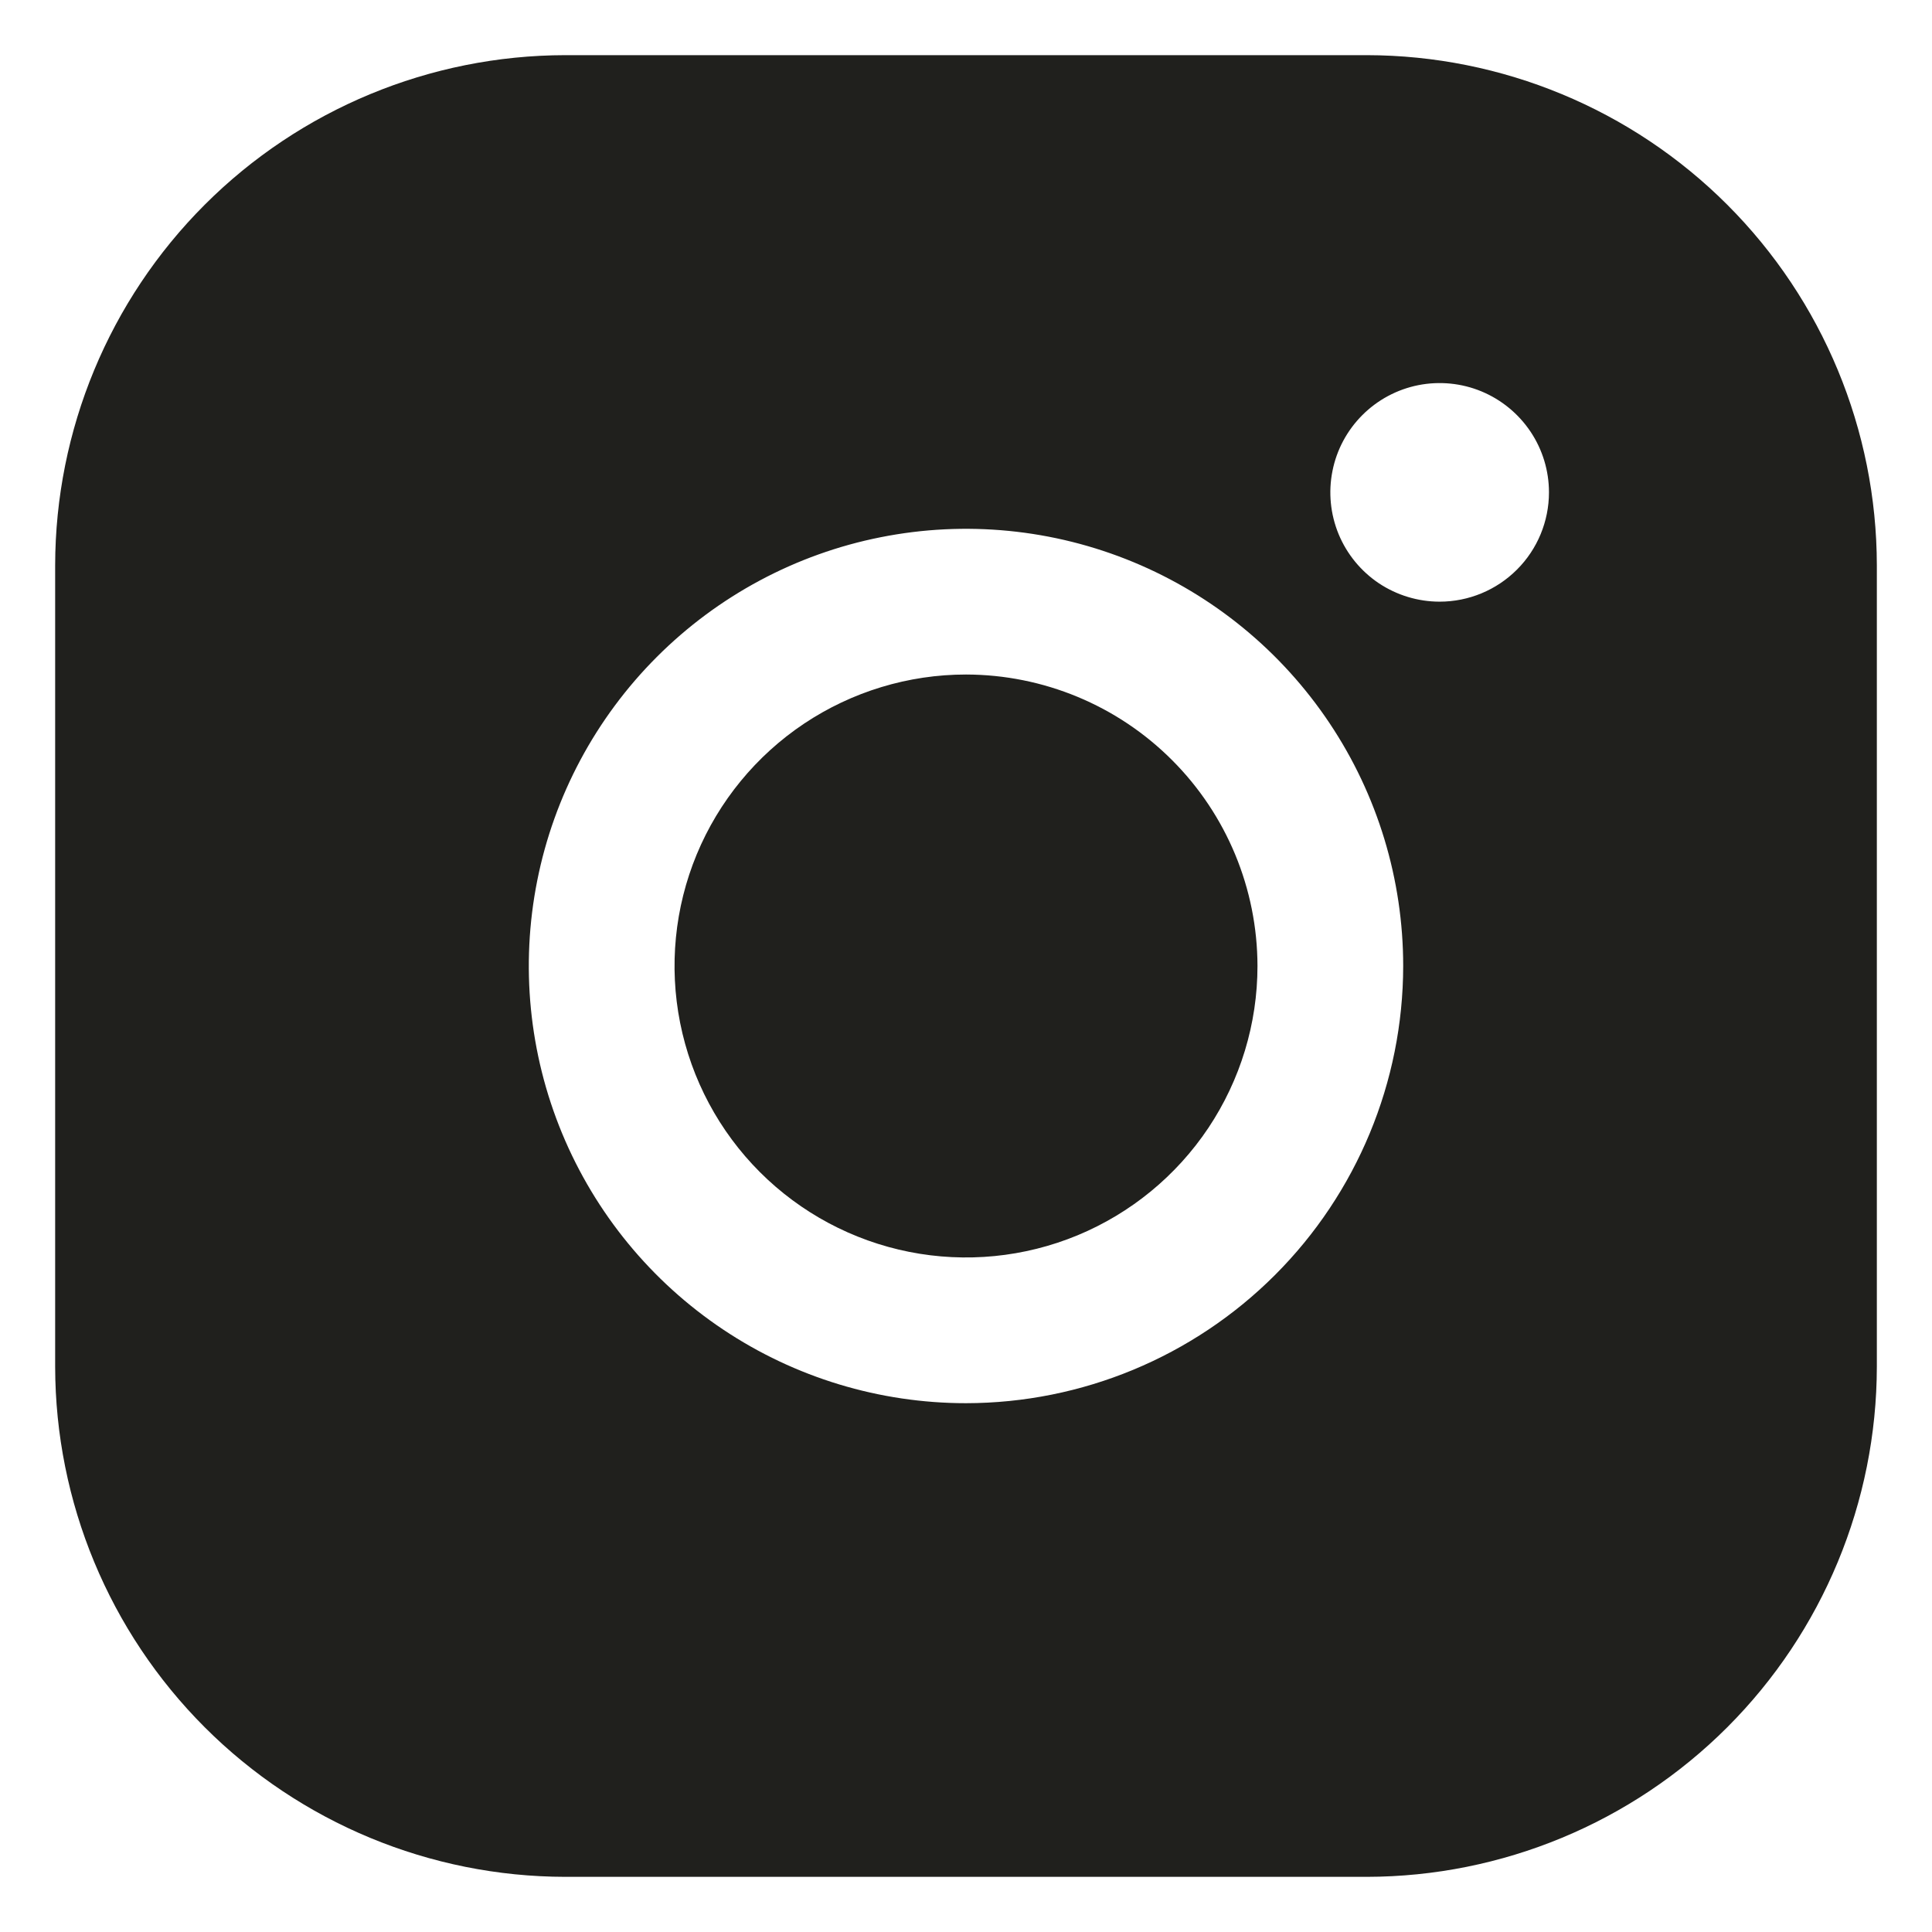
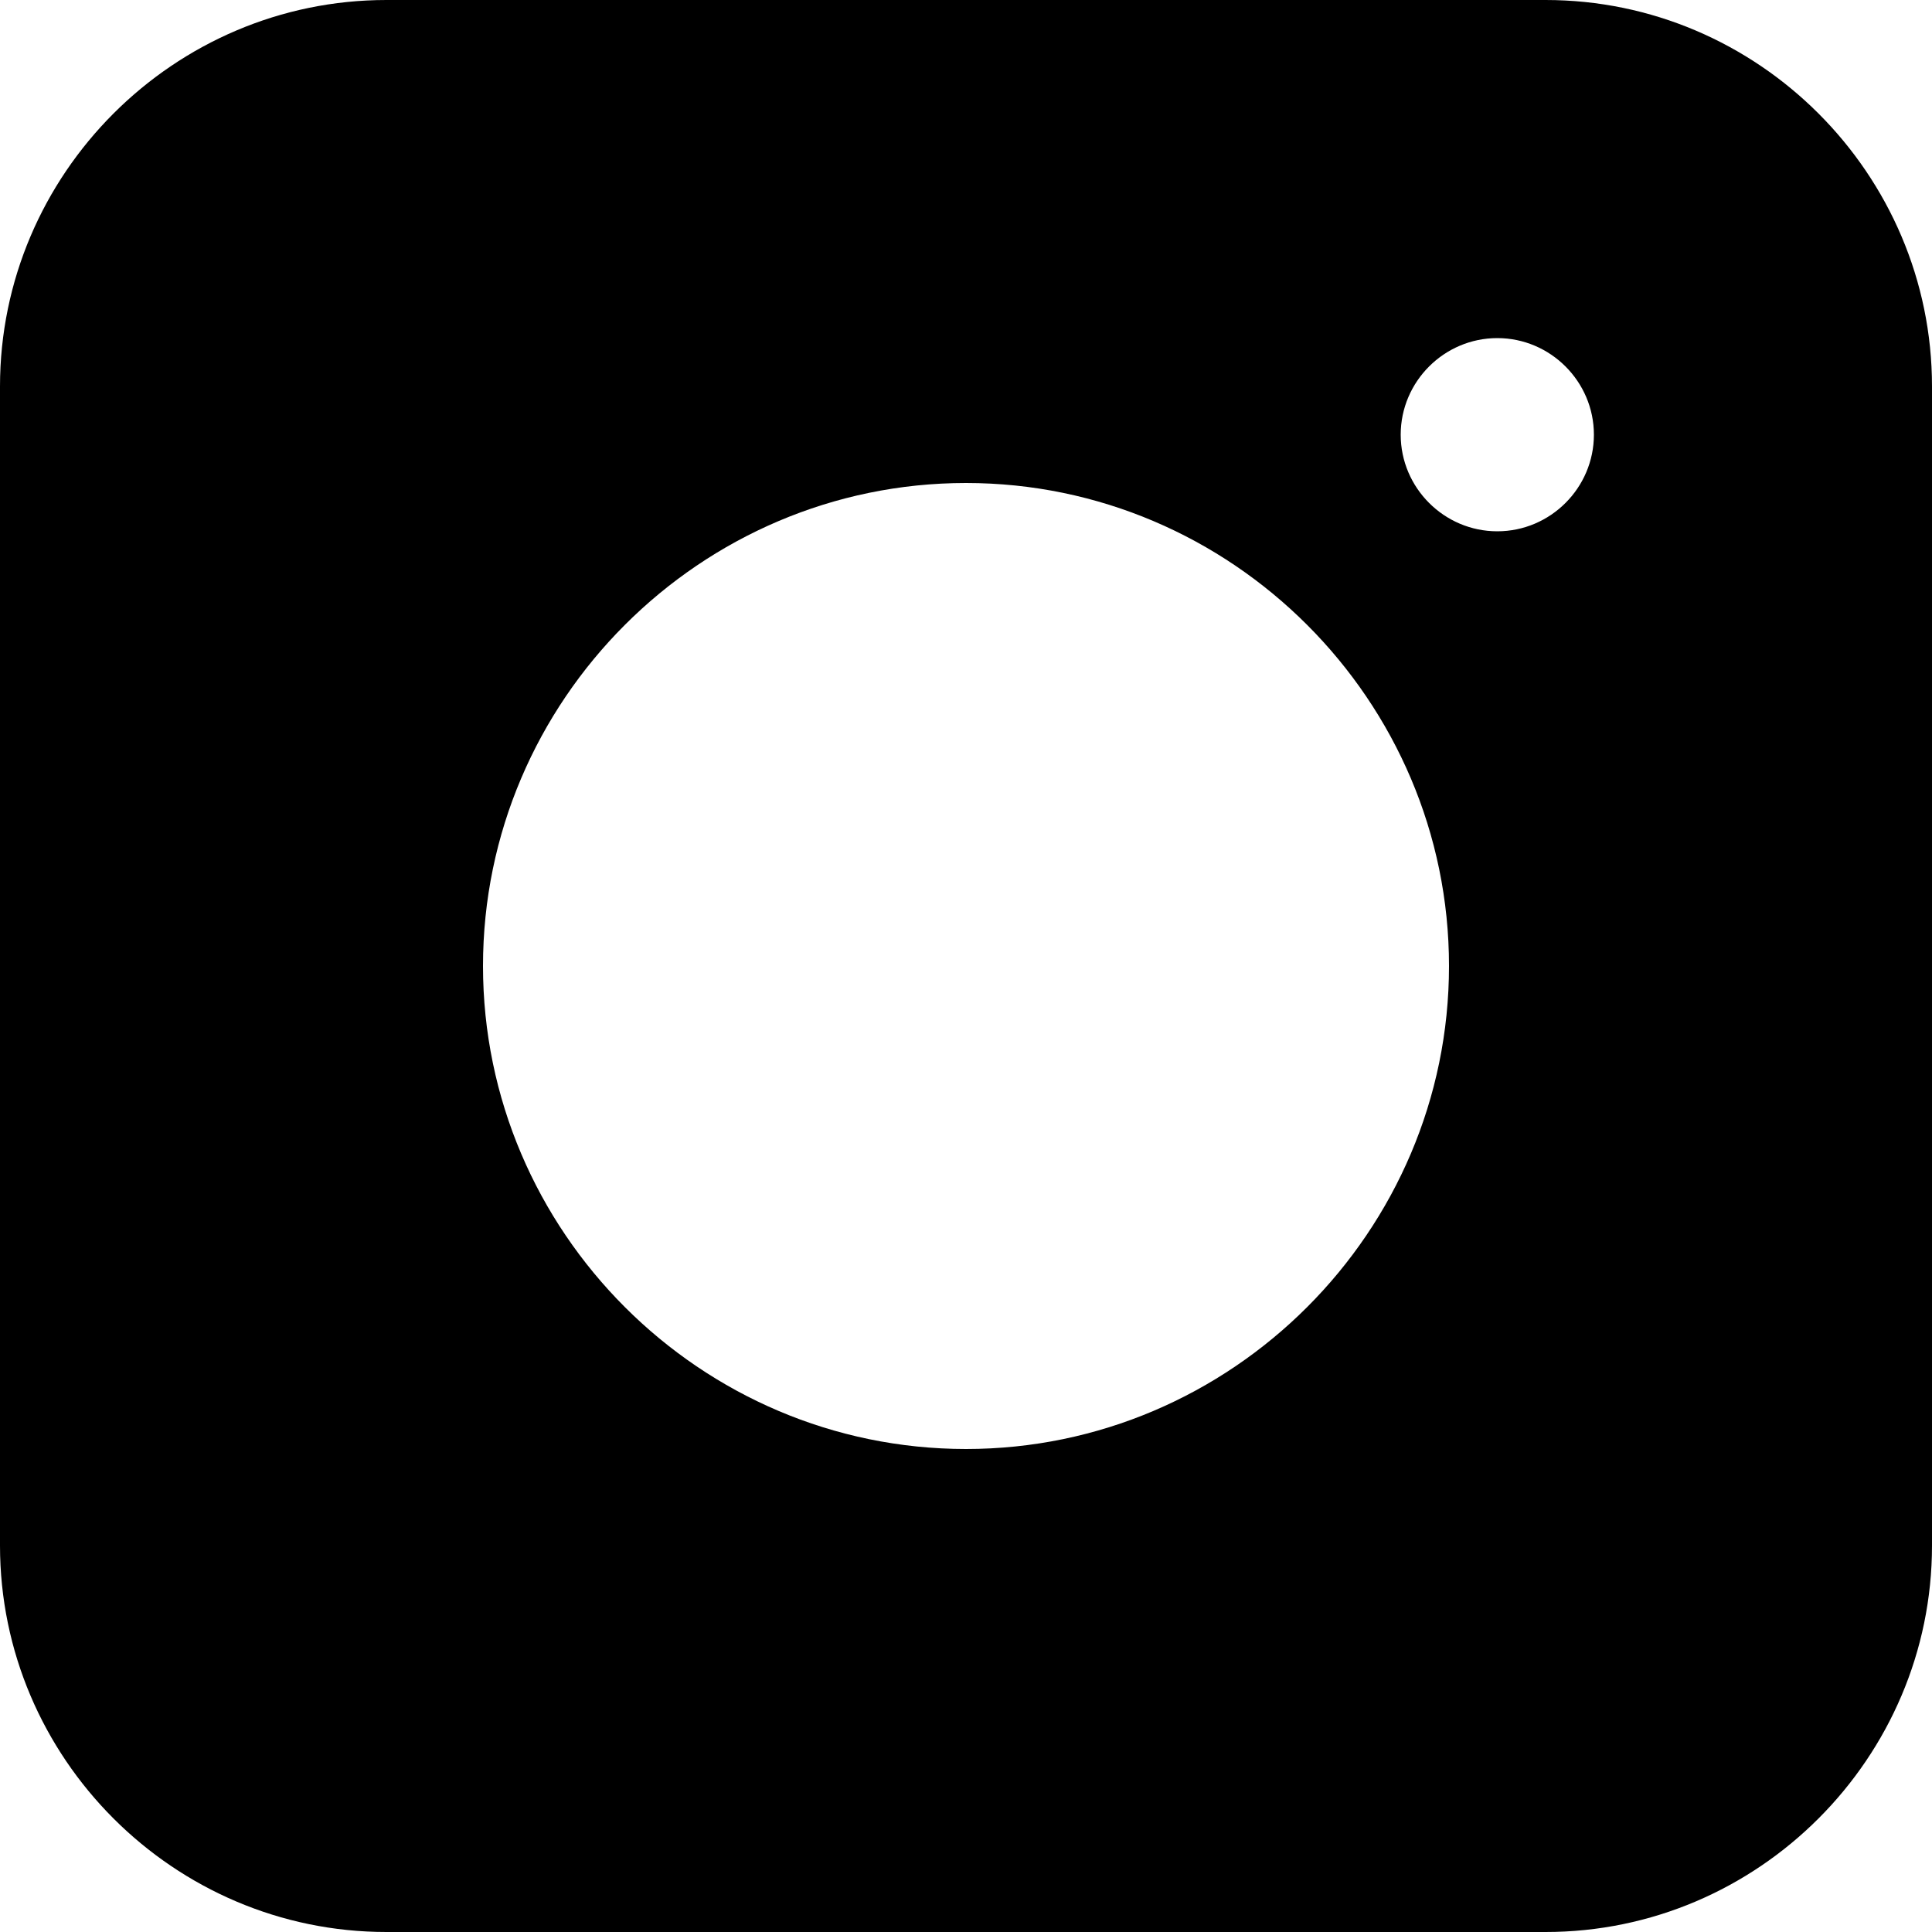
- <svg xmlns="http://www.w3.org/2000/svg" width="31" height="31" viewBox="0 0 31 31" fill="none">
-   <path d="M20.177 15.5C20.177 16.425 19.902 17.329 19.389 18.098C18.875 18.867 18.144 19.467 17.29 19.821C16.435 20.175 15.495 20.267 14.588 20.087C13.68 19.906 12.847 19.461 12.193 18.807C11.539 18.153 11.094 17.32 10.913 16.412C10.733 15.505 10.825 14.565 11.179 13.71C11.533 12.856 12.133 12.125 12.902 11.611C13.671 11.098 14.575 10.823 15.5 10.823C16.74 10.825 17.929 11.318 18.805 12.195C19.682 13.071 20.175 14.26 20.177 15.5ZM30.115 9.07V21.93C30.112 24.1 29.249 26.181 27.715 27.715C26.181 29.249 24.1 30.112 21.93 30.115H9.07C6.9 30.112 4.819 29.249 3.285 27.715C1.751 26.181 0.888 24.1 0.885 21.93V9.07C0.888 6.9 1.751 4.819 3.285 3.285C4.819 1.751 6.9 0.888 9.07 0.885H21.93C24.1 0.888 26.181 1.751 27.715 3.285C29.249 4.819 30.112 6.9 30.115 9.07ZM22.515 15.5C22.515 14.113 22.104 12.756 21.333 11.603C20.562 10.449 19.466 9.55 18.185 9.019C16.903 8.488 15.492 8.349 14.131 8.62C12.771 8.89 11.521 9.559 10.54 10.54C9.559 11.521 8.89 12.771 8.62 14.131C8.349 15.492 8.488 16.903 9.019 18.185C9.55 19.466 10.449 20.562 11.603 21.333C12.756 22.104 14.113 22.515 15.5 22.515C17.36 22.513 19.143 21.773 20.458 20.458C21.773 19.143 22.513 17.36 22.515 15.5ZM24.854 7.9C24.854 7.553 24.751 7.214 24.558 6.926C24.365 6.638 24.091 6.413 23.771 6.28C23.45 6.147 23.098 6.113 22.758 6.18C22.417 6.248 22.105 6.415 21.86 6.66C21.614 6.906 21.447 7.218 21.38 7.558C21.312 7.898 21.347 8.251 21.479 8.571C21.612 8.892 21.837 9.166 22.125 9.359C22.414 9.551 22.753 9.654 23.1 9.654C23.565 9.654 24.011 9.469 24.34 9.14C24.669 8.812 24.854 8.365 24.854 7.9Z" fill="#20201D" />
+ <svg xmlns="http://www.w3.org/2000/svg" viewBox="0 0 700 700" fill="none">
+   <path d="M560 0H140C63 0 0 63 0 140V560C0 637 63 700 140 700H560C637 700 700 637 700 560V140C700 63 637 0 560 0ZM350 525C253.75 525 175 446.25 175 350C175 253.75 253.75 175 350 175C446.25 175 525 253.75 525 350C525 446.25 446.25 525 350 525ZM542.5 192.5C523.25 192.5 507.5 176.75 507.5 157.5C507.5 138.25 523.25 122.5 542.5 122.5C561.75 122.5 577.5 138.25 577.5 157.5C577.5 176.75 561.75 192.5 542.5 192.5Z" fill="black" />
</svg>
